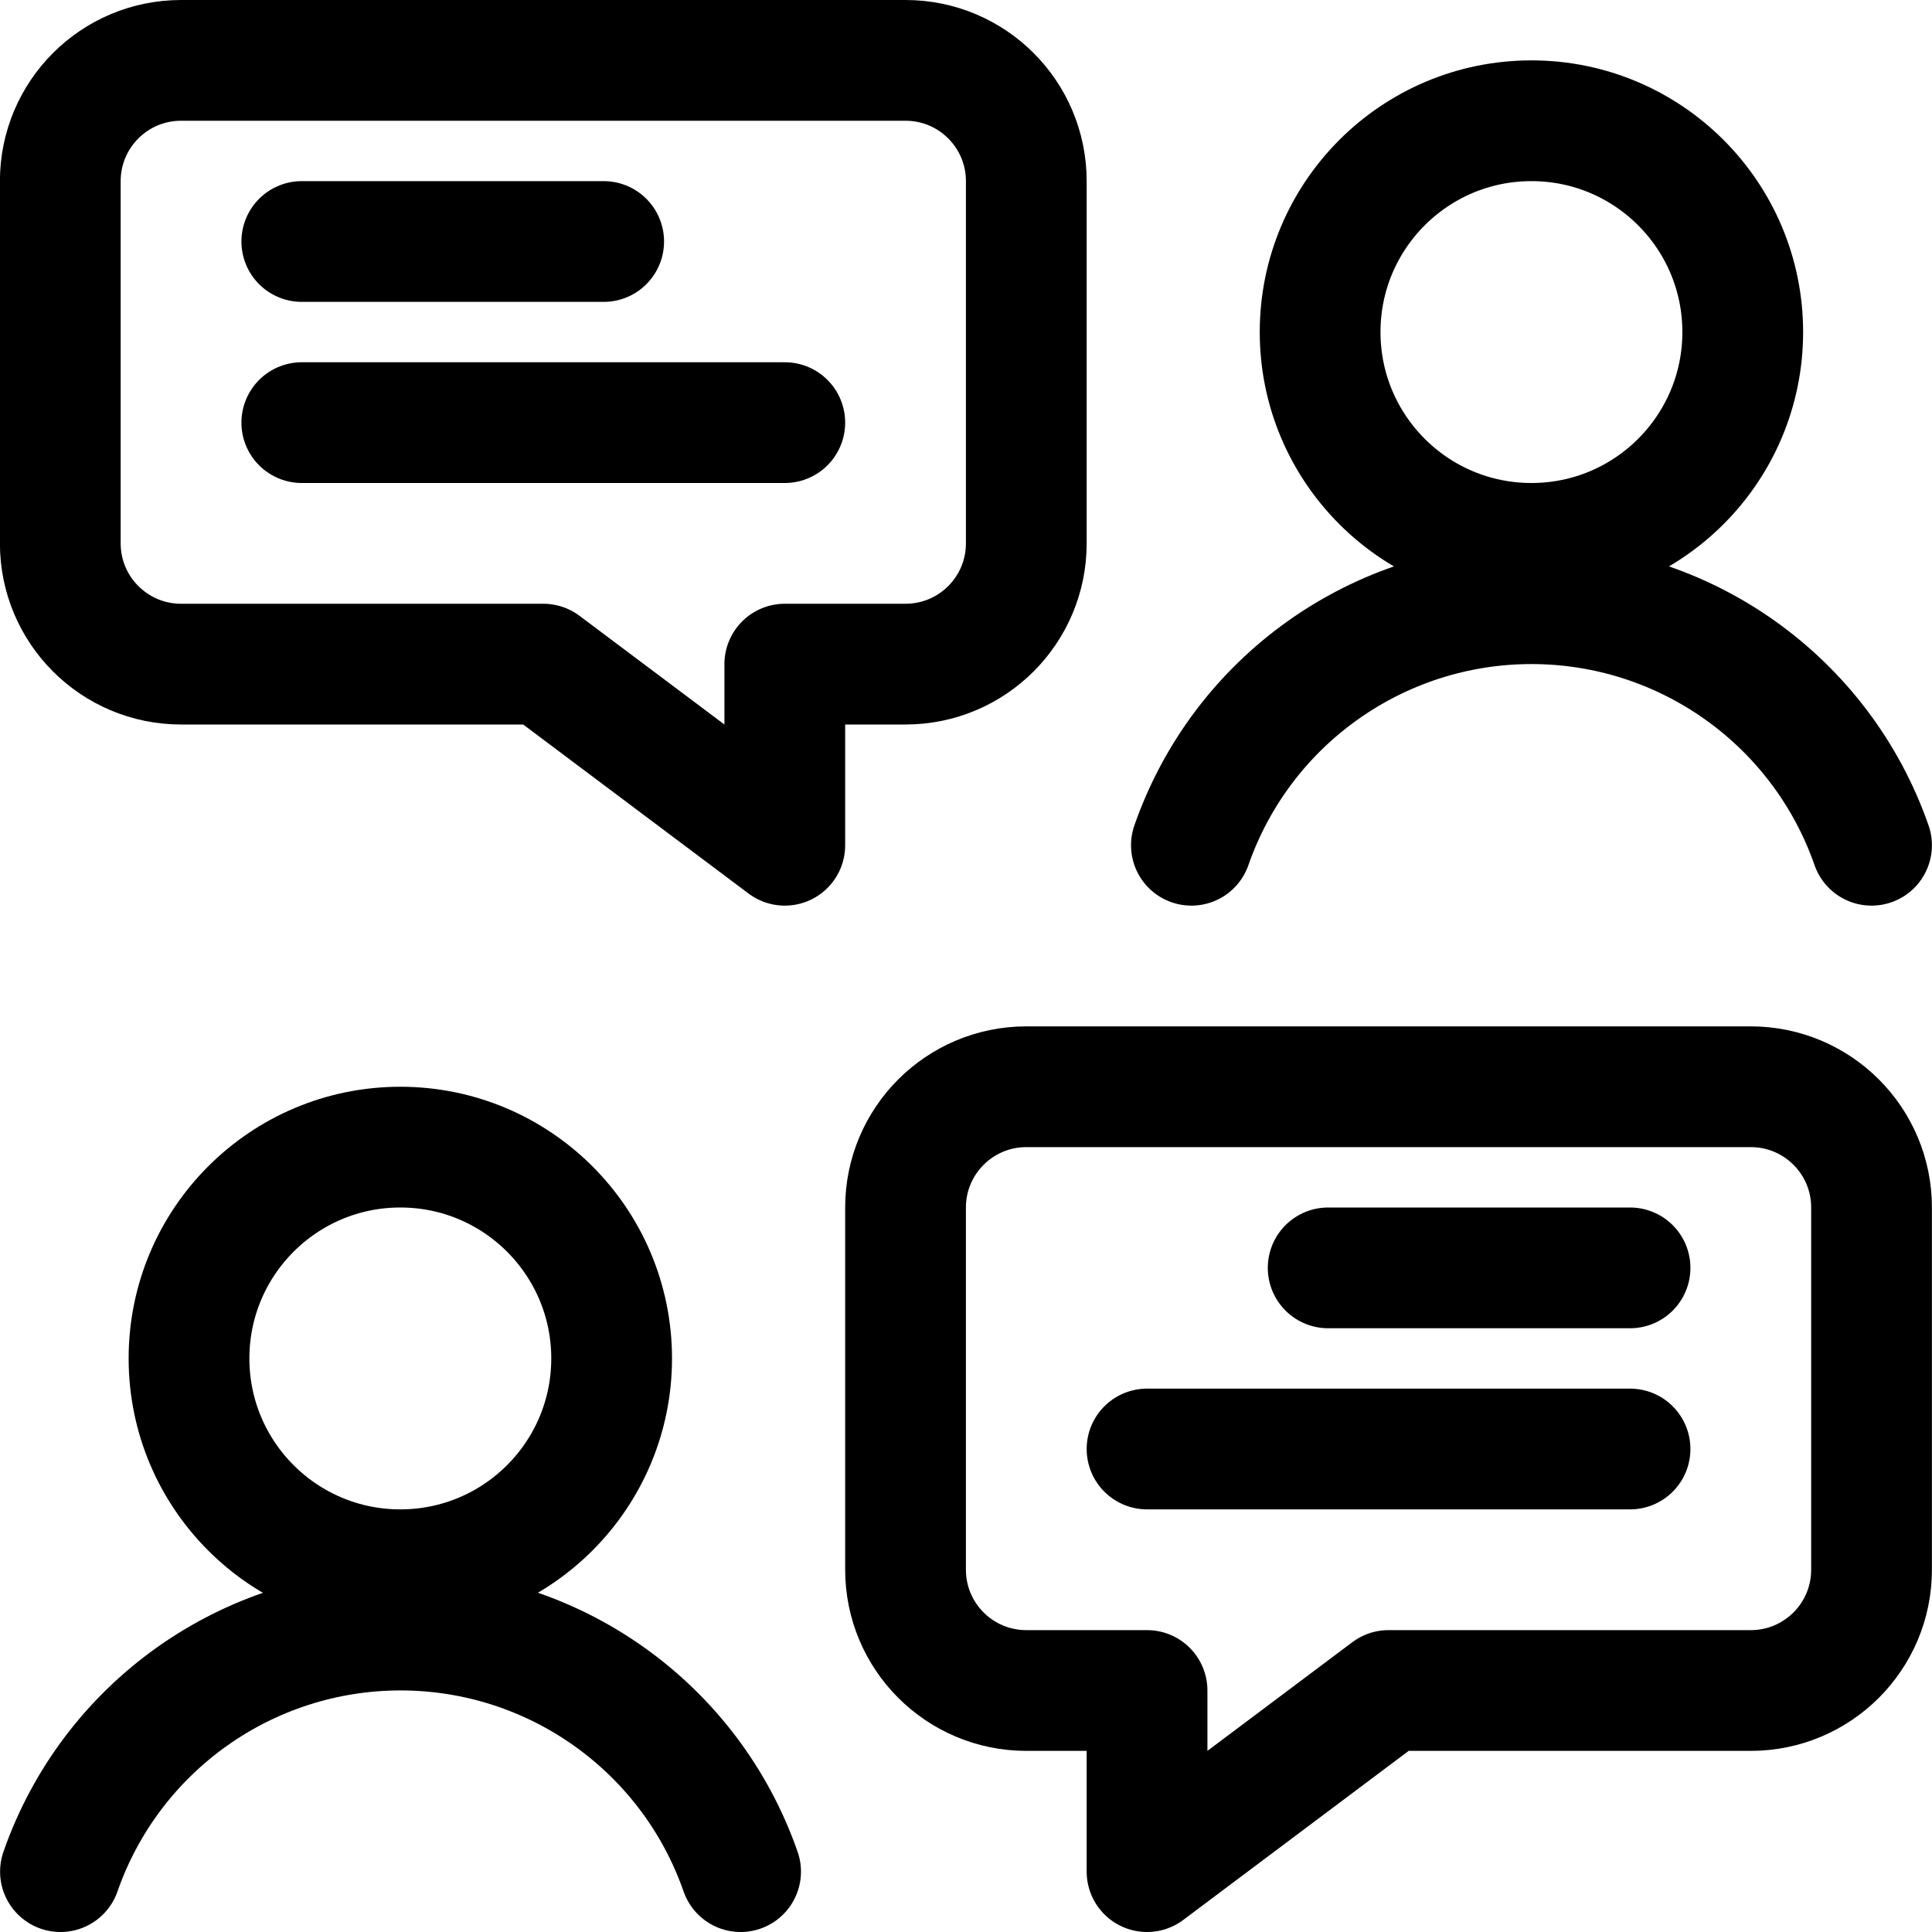
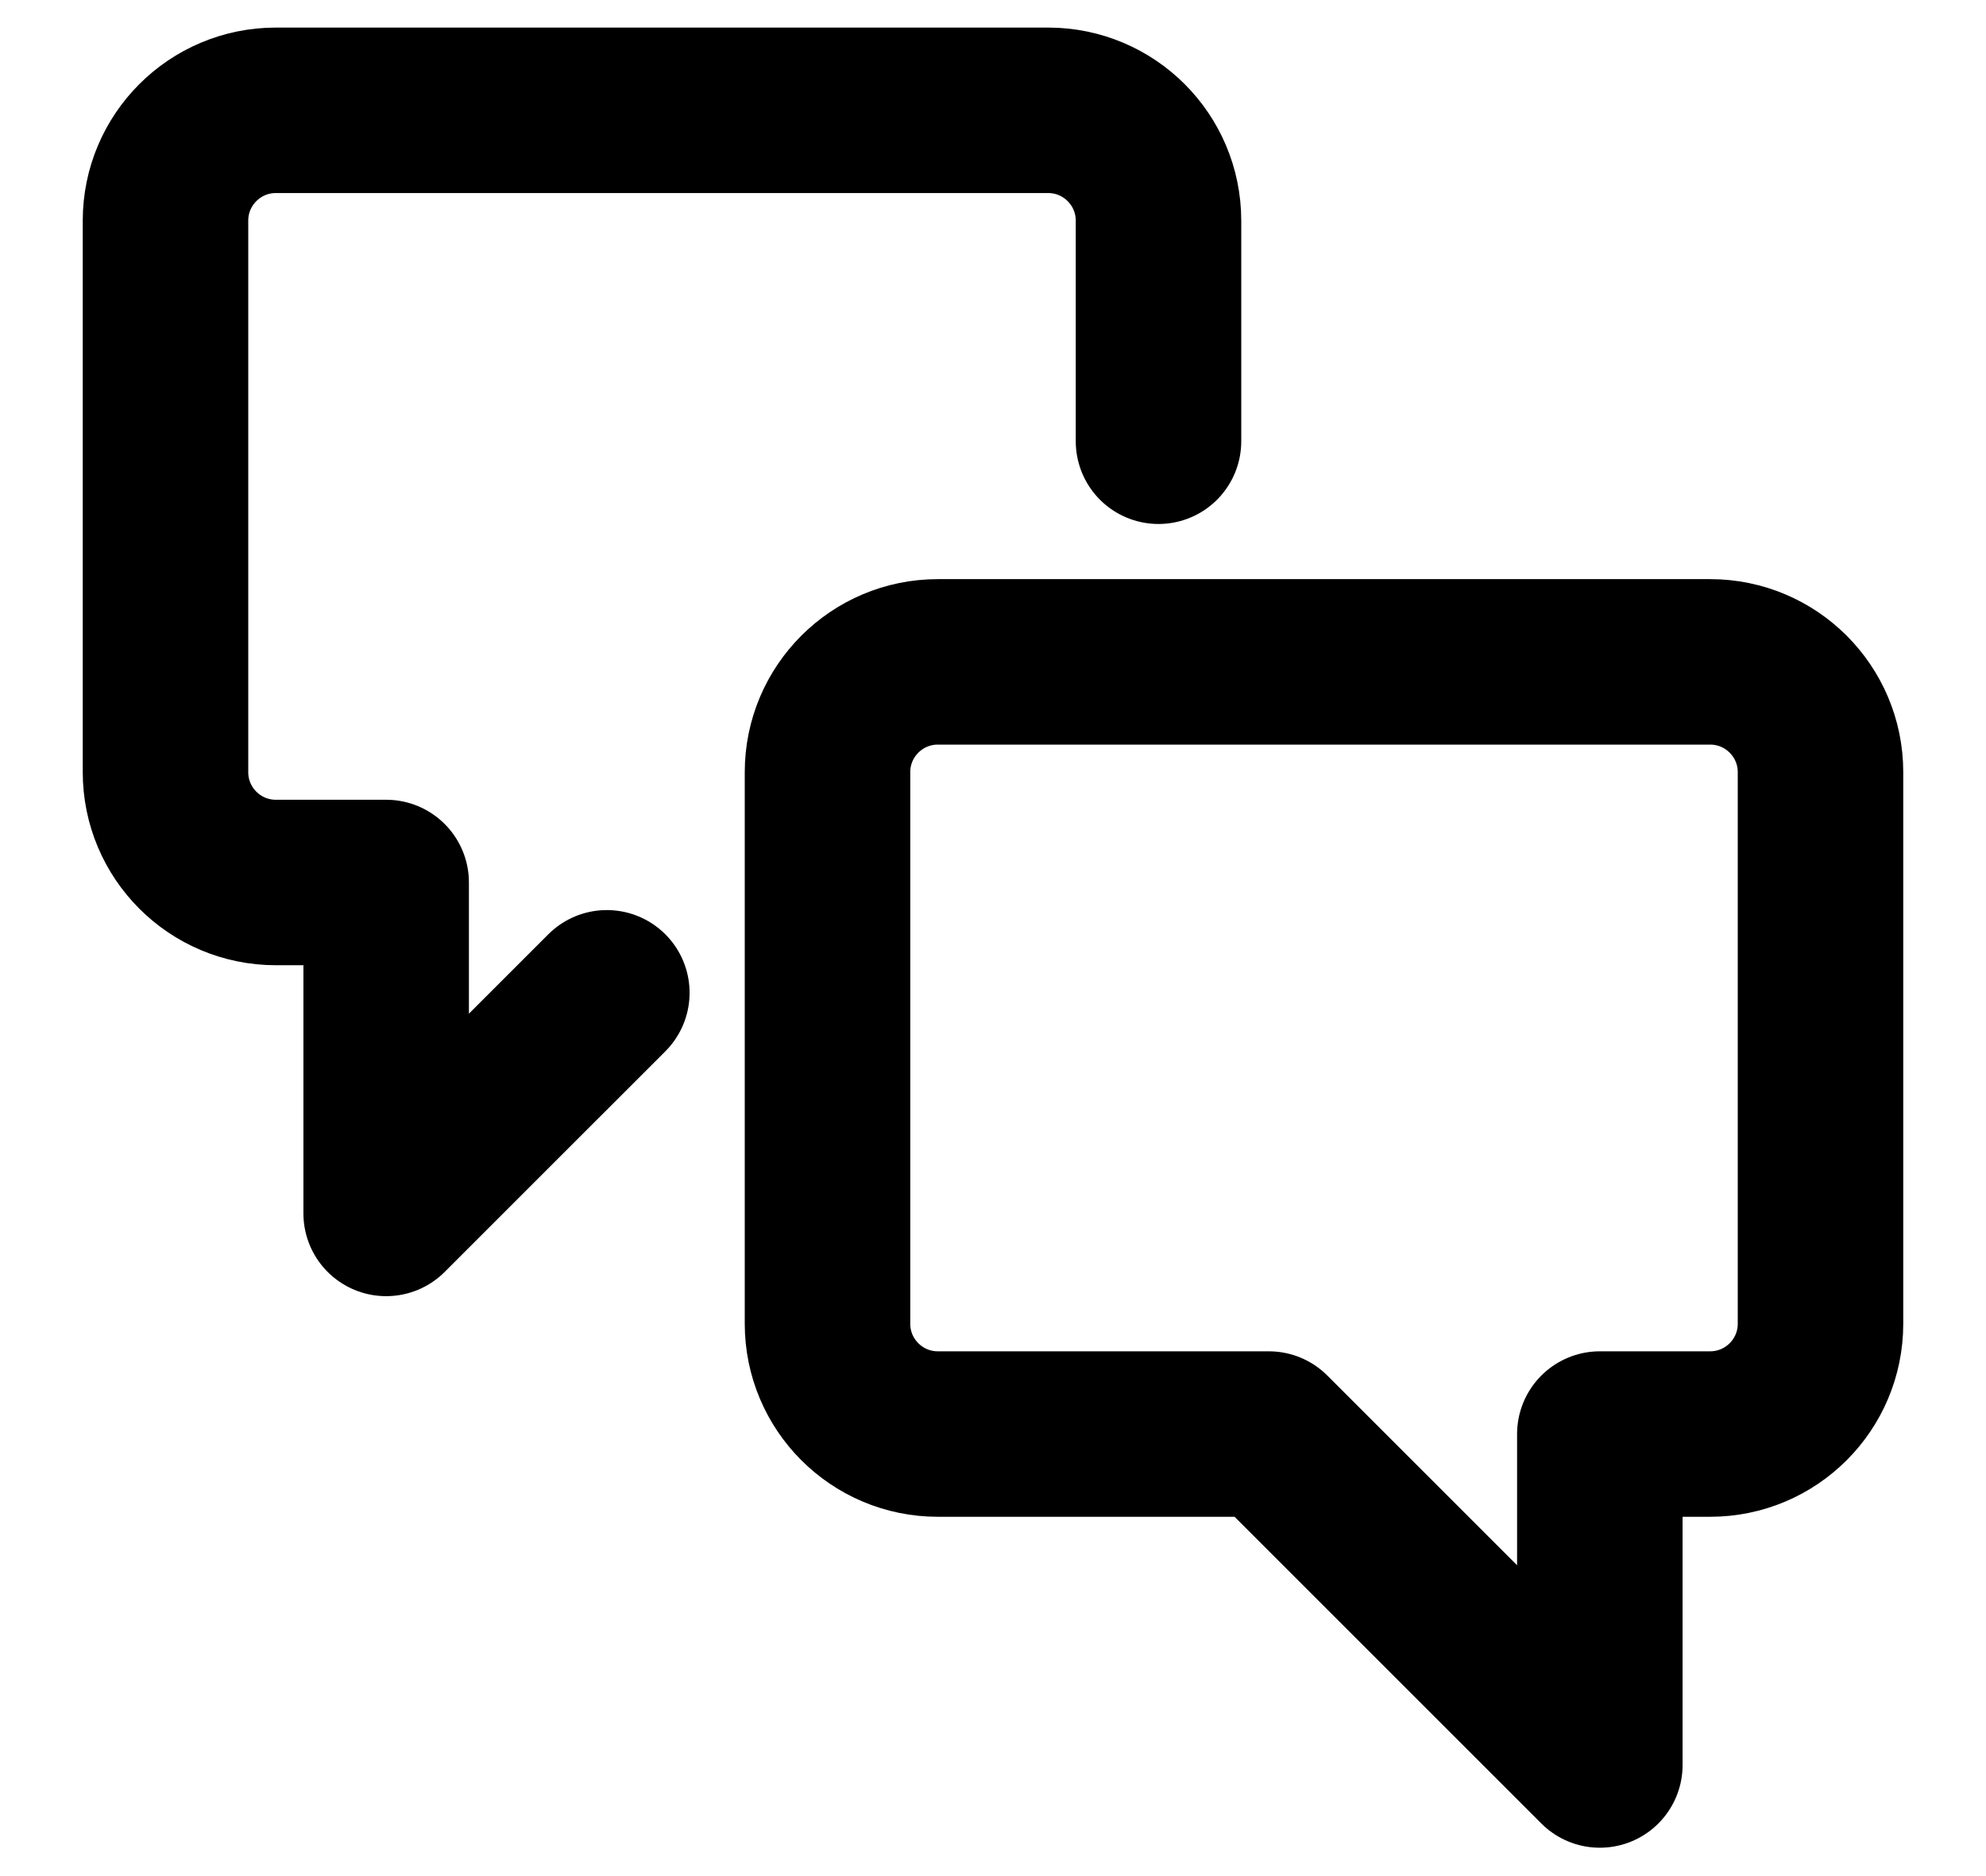
- <svg xmlns="http://www.w3.org/2000/svg" id="mentoring" viewBox="0 0 24 24">
-   <defs>
-     <style>
-       .a {
-         fill:none;
-         stroke:currentColor;
-         stroke-linecap:round;
-         stroke-linejoin:round;
-         stroke-width:1.5px;
-       }
-     </style>
-   </defs>
-   <path class="a" d="M12.749,21h1.5v2.25l3-2.25h4.5a1.5,1.5,0,0,0,1.5-1.5V15a1.5,1.5,0,0,0-1.5-1.5h-9a1.5,1.5,0,0,0-1.5,1.5v4.5A1.5,1.5,0,0,0,12.749,21Z" />
-   <circle class="a" cx="4.973" cy="16.875" r="2.625" />
-   <path class="a" d="M9.2,23.25a4.474,4.474,0,0,0-8.449,0" />
-   <circle class="a" cx="19.024" cy="4.125" r="2.625" />
-   <path class="a" d="M23.249,10.5a4.474,4.474,0,0,0-8.449,0" />
-   <line class="a" x1="16.499" y1="15.75" x2="20.249" y2="15.75" />
-   <line class="a" x1="14.249" y1="18" x2="20.249" y2="18" />
-   <path class="a" d="M11.249,8.25h-1.5V10.5l-3-2.25h-4.5a1.5,1.5,0,0,1-1.5-1.5V2.25a1.5,1.5,0,0,1,1.5-1.5h9a1.5,1.5,0,0,1,1.5,1.5v4.5A1.5,1.5,0,0,1,11.249,8.25Z" />
-   <line class="a" x1="7.499" y1="3" x2="3.749" y2="3" />
-   <line class="a" x1="9.749" y1="5.25" x2="3.749" y2="5.25" />
+ <svg xmlns="http://www.w3.org/2000/svg" width="18" height="17" viewBox="0 0 18 17" fill="none">
+   <path fill-rule="evenodd" clip-rule="evenodd" d="M8.5 13C7.948 13 7.5 12.552 7.5 12V7C7.5 6.448 7.948 6 8.5 6H15.5C16.052 6 16.5 6.448 16.5 7V12C16.5 12.552 16.052 13 15.5 13H14.5V16L11.5 13H8.5Z" stroke="#000000" stroke-width="1.5" stroke-linecap="round" stroke-linejoin="round" />
+   <path d="M5.5 9L3.5 11V8H2.5C1.948 8 1.5 7.552 1.5 7V2C1.5 1.448 1.948 1 2.5 1H9.5C10.052 1 10.5 1.448 10.5 2V4" stroke="#000000" stroke-width="1.5" stroke-linecap="round" stroke-linejoin="round" />
</svg>
